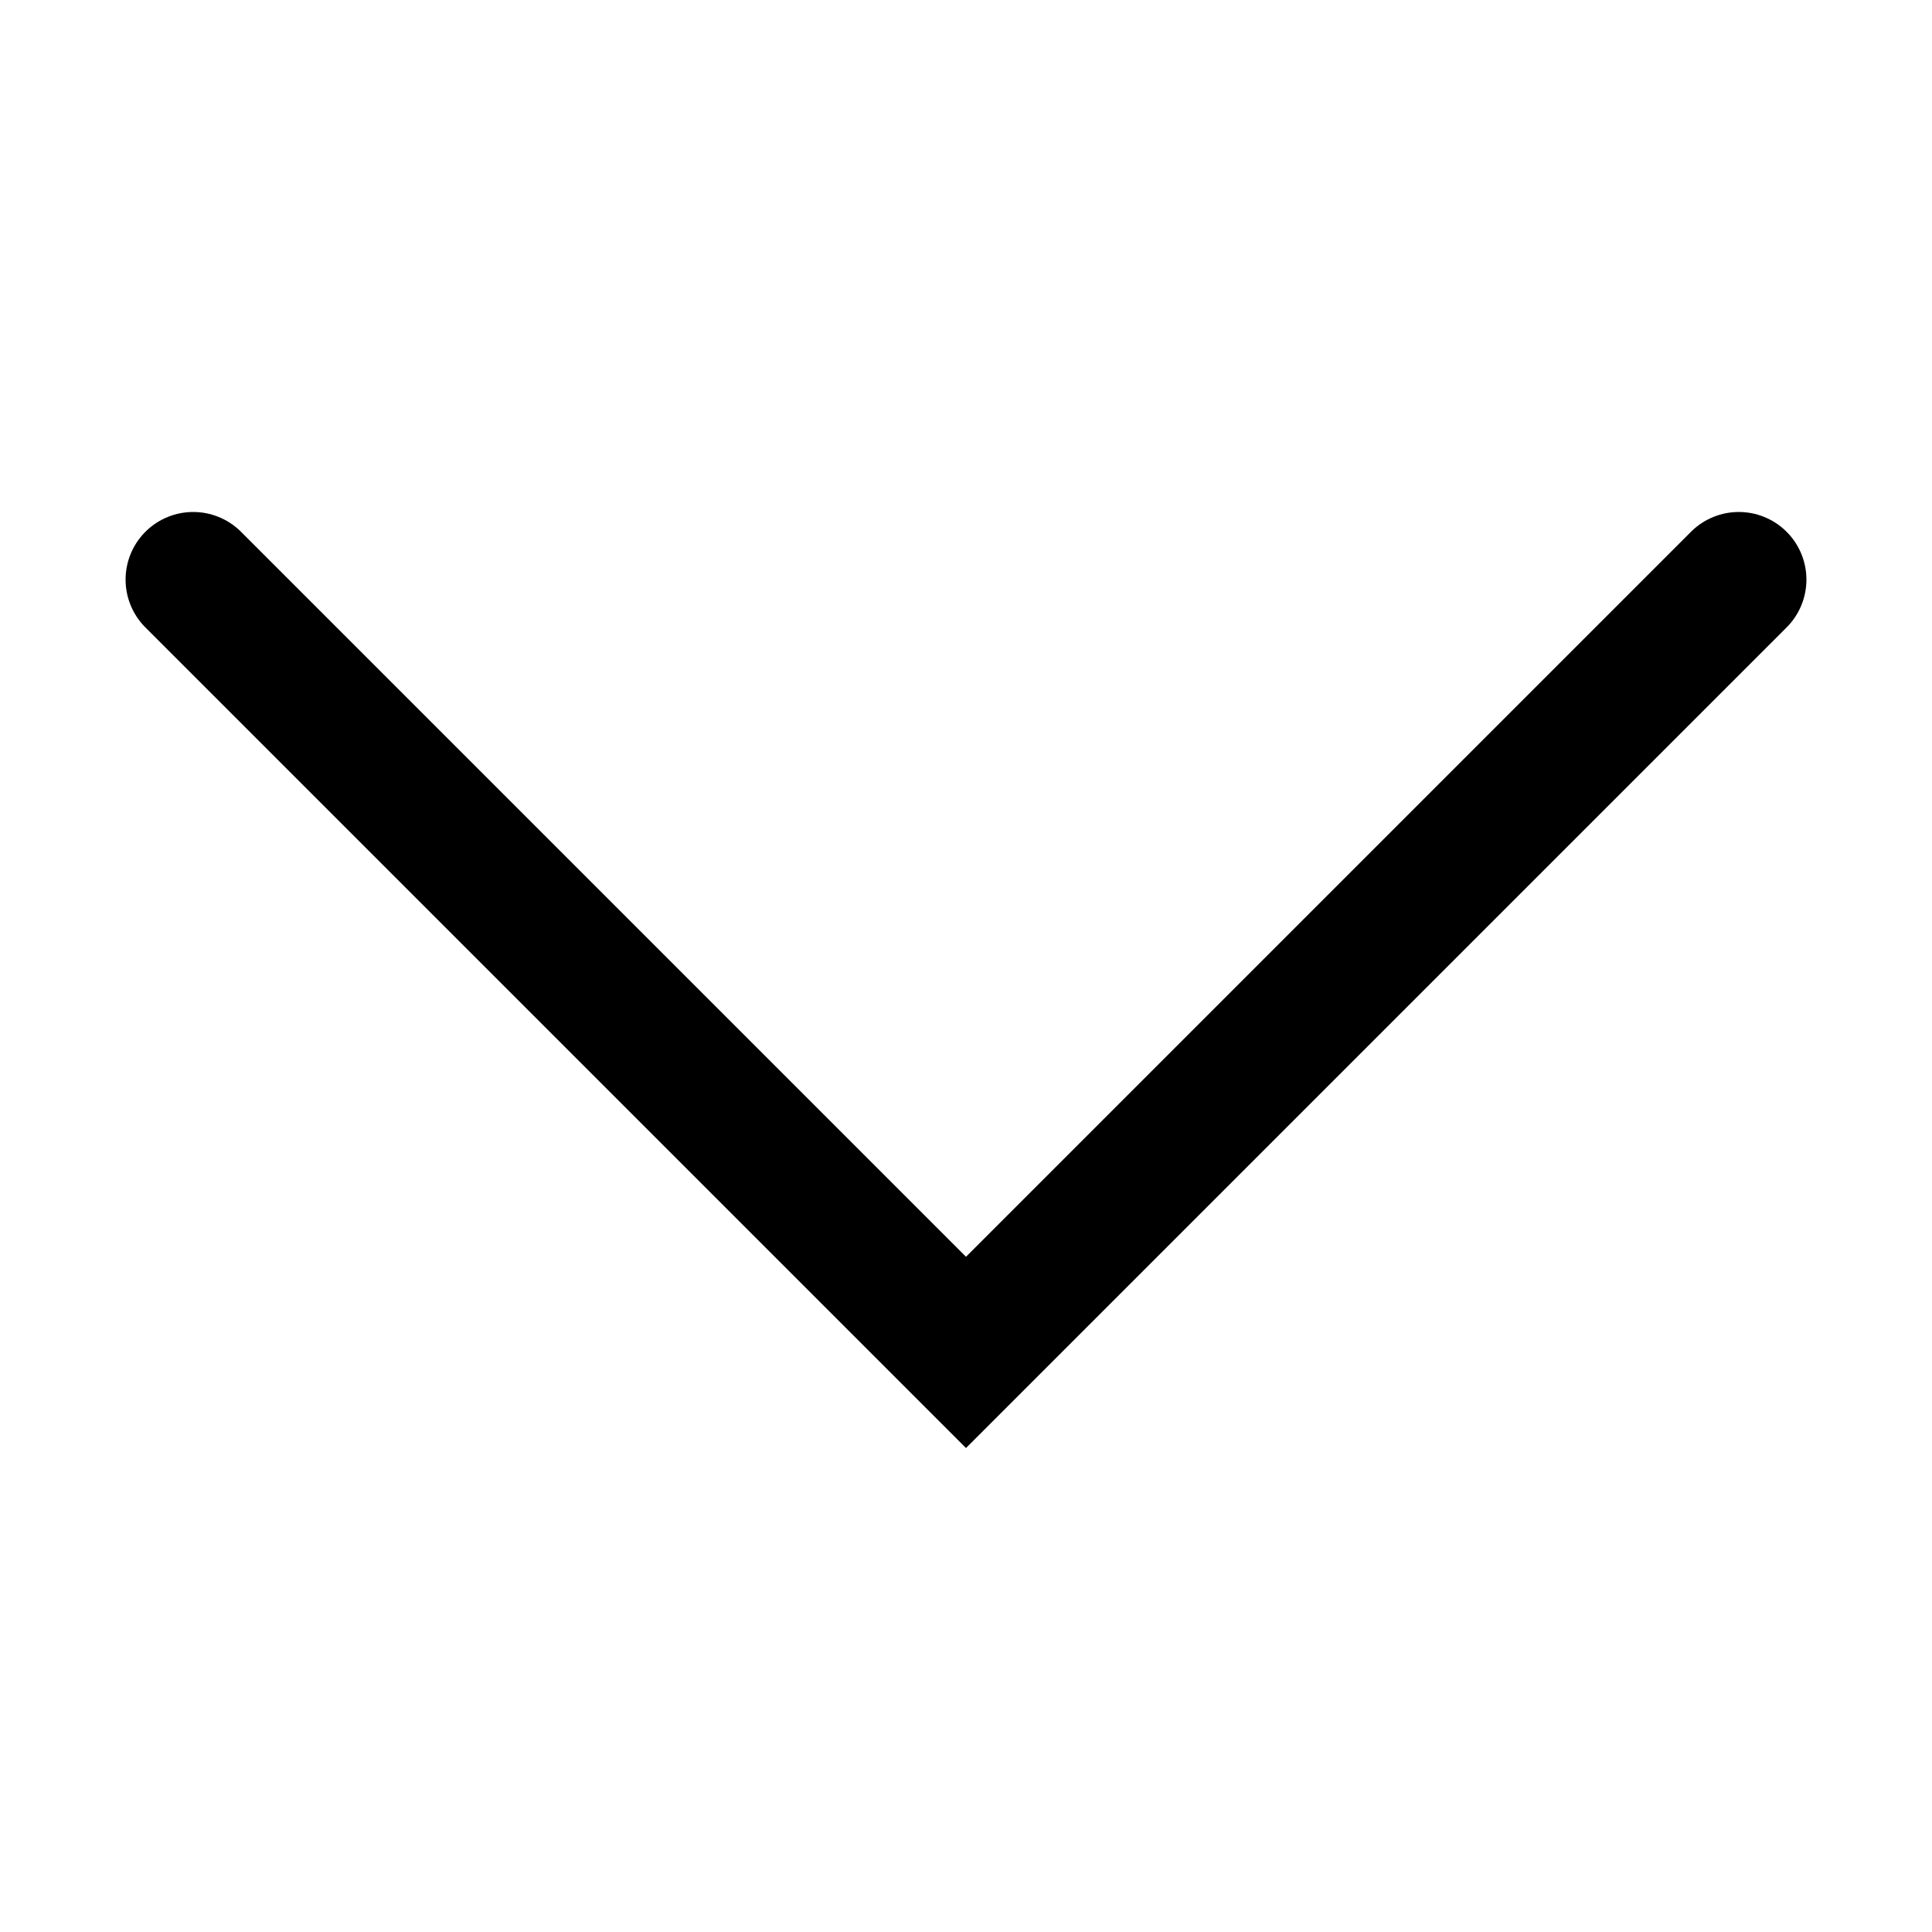
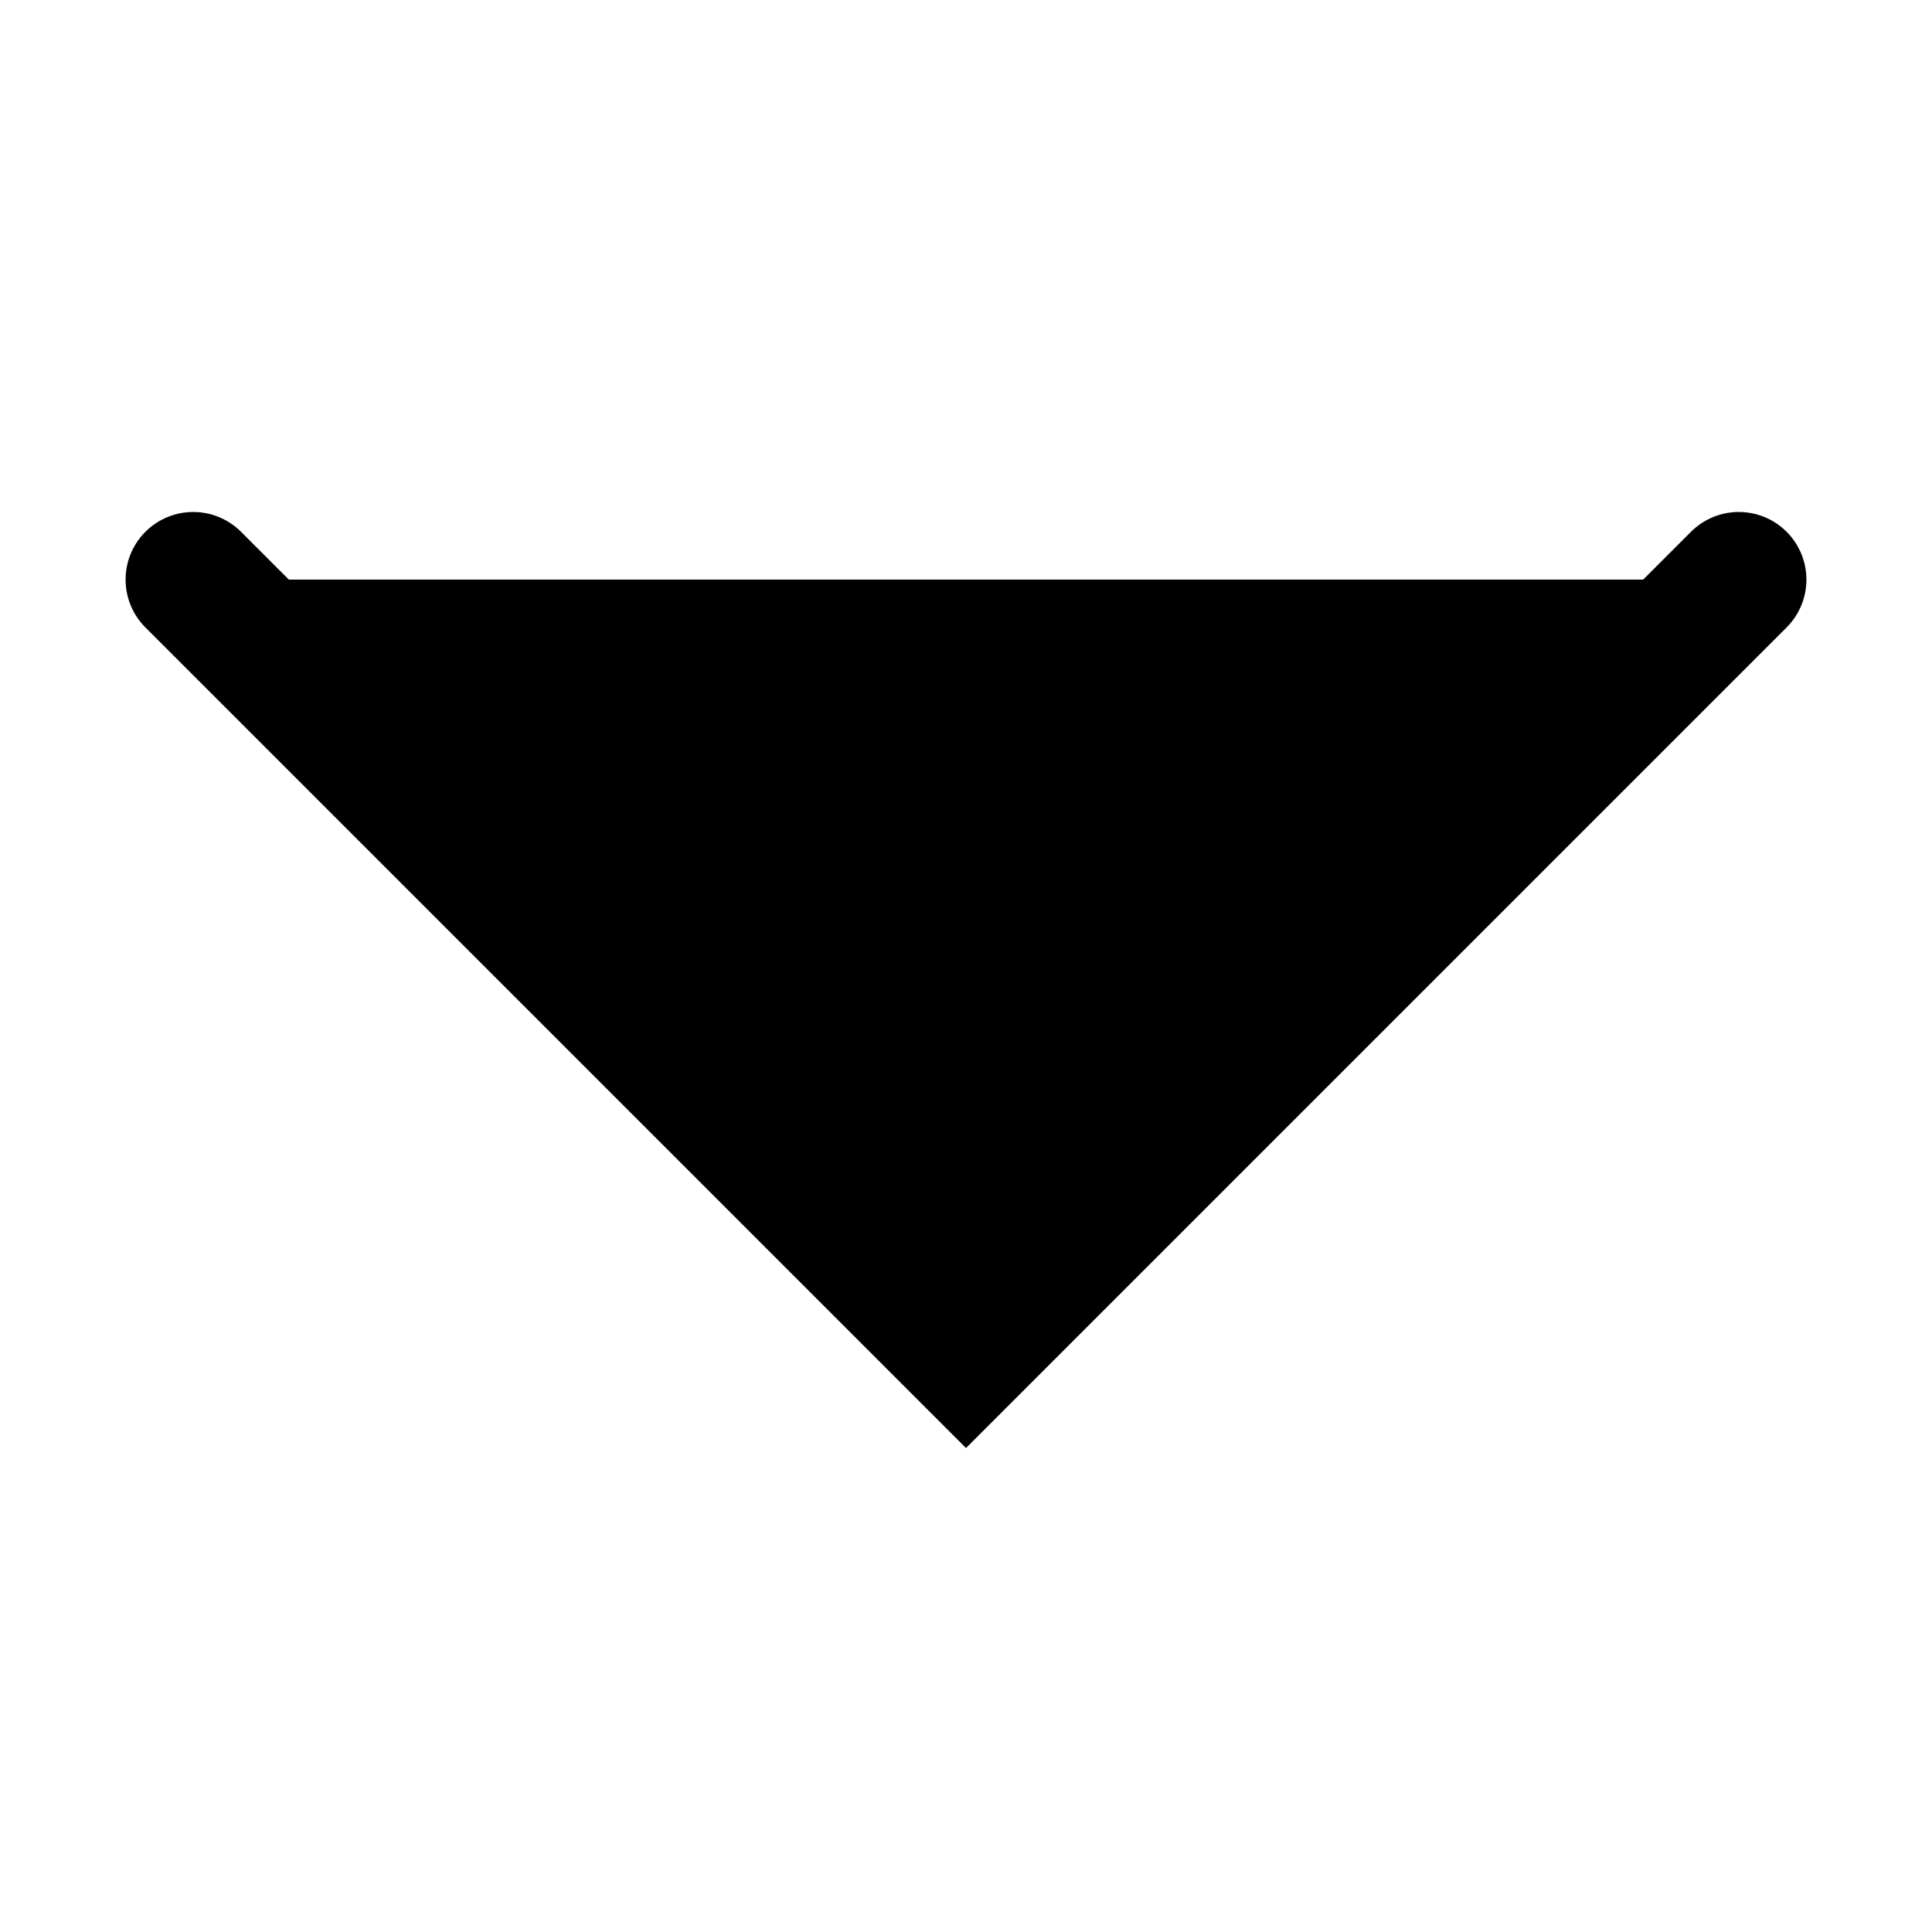
- <svg xmlns="http://www.w3.org/2000/svg" viewBox="0 0 200 200" width="200" height="200" fill="none">
+ <svg xmlns="http://www.w3.org/2000/svg" viewBox="0 0 200 200" width="200" height="200">
  <path id="矢量 17" d="M20 60L100 140L180 60" stroke="rgb(0,0,0)" stroke-linecap="round" stroke-width="14" />
</svg>
